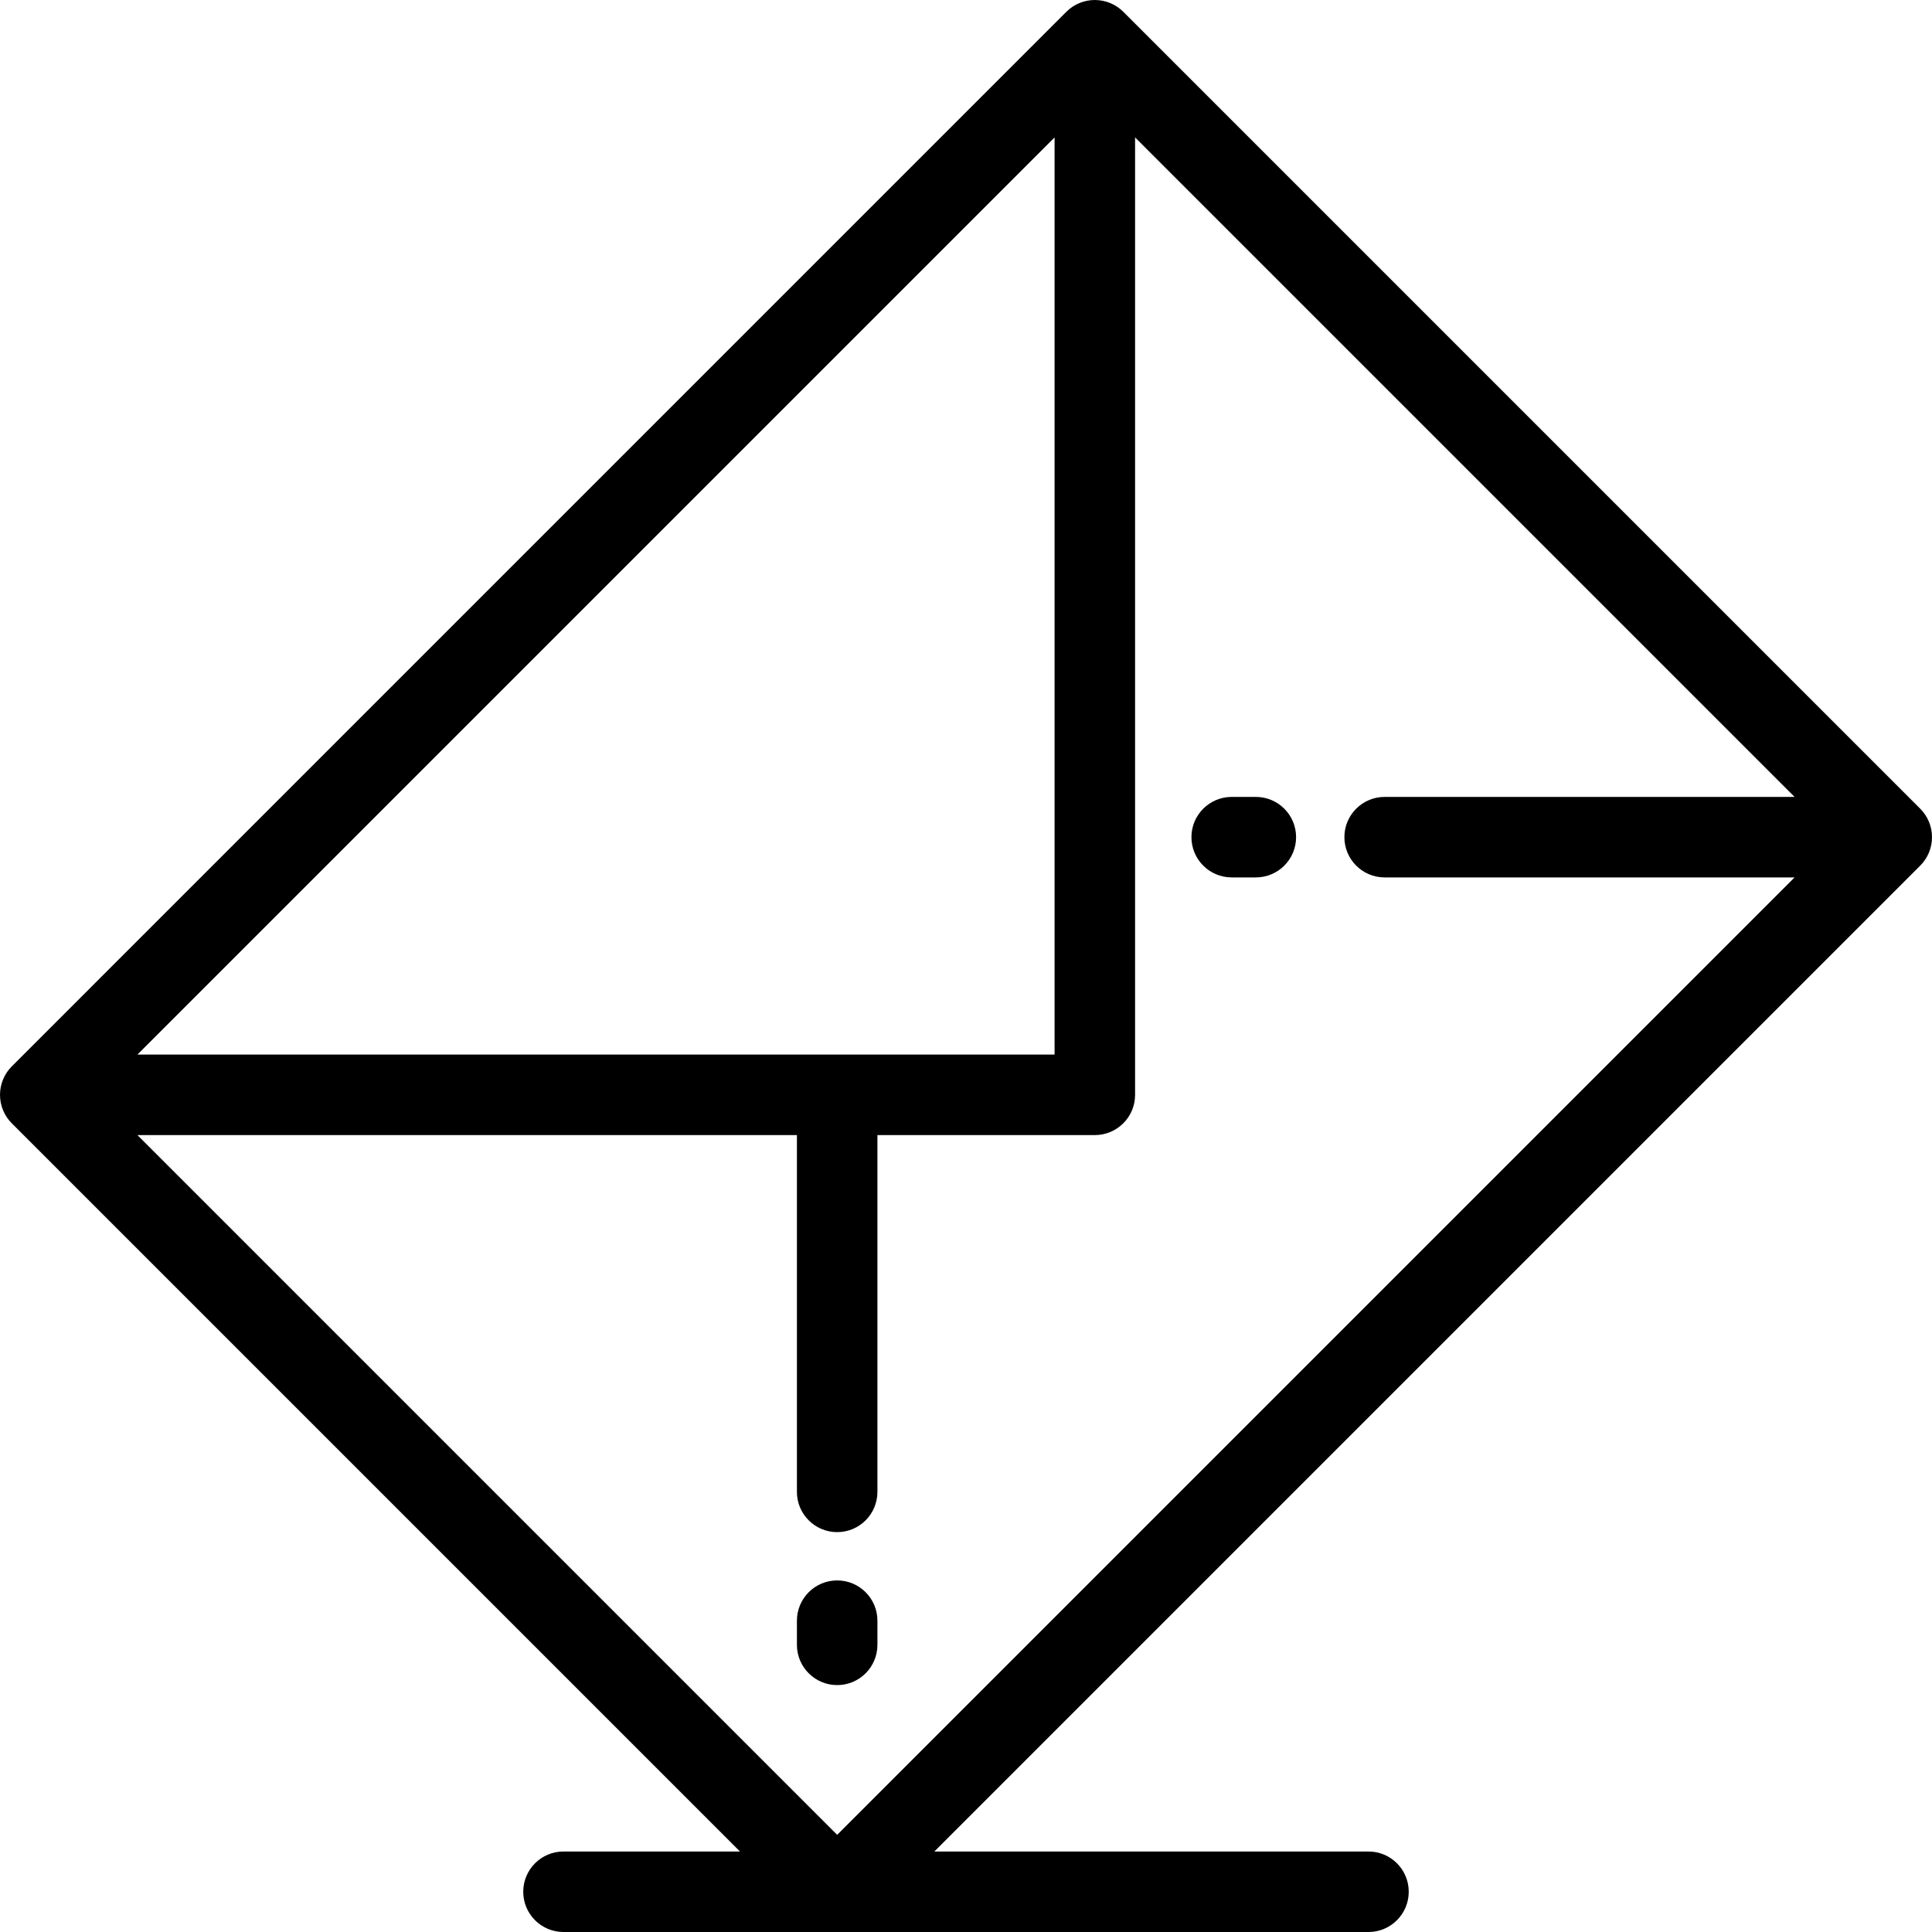
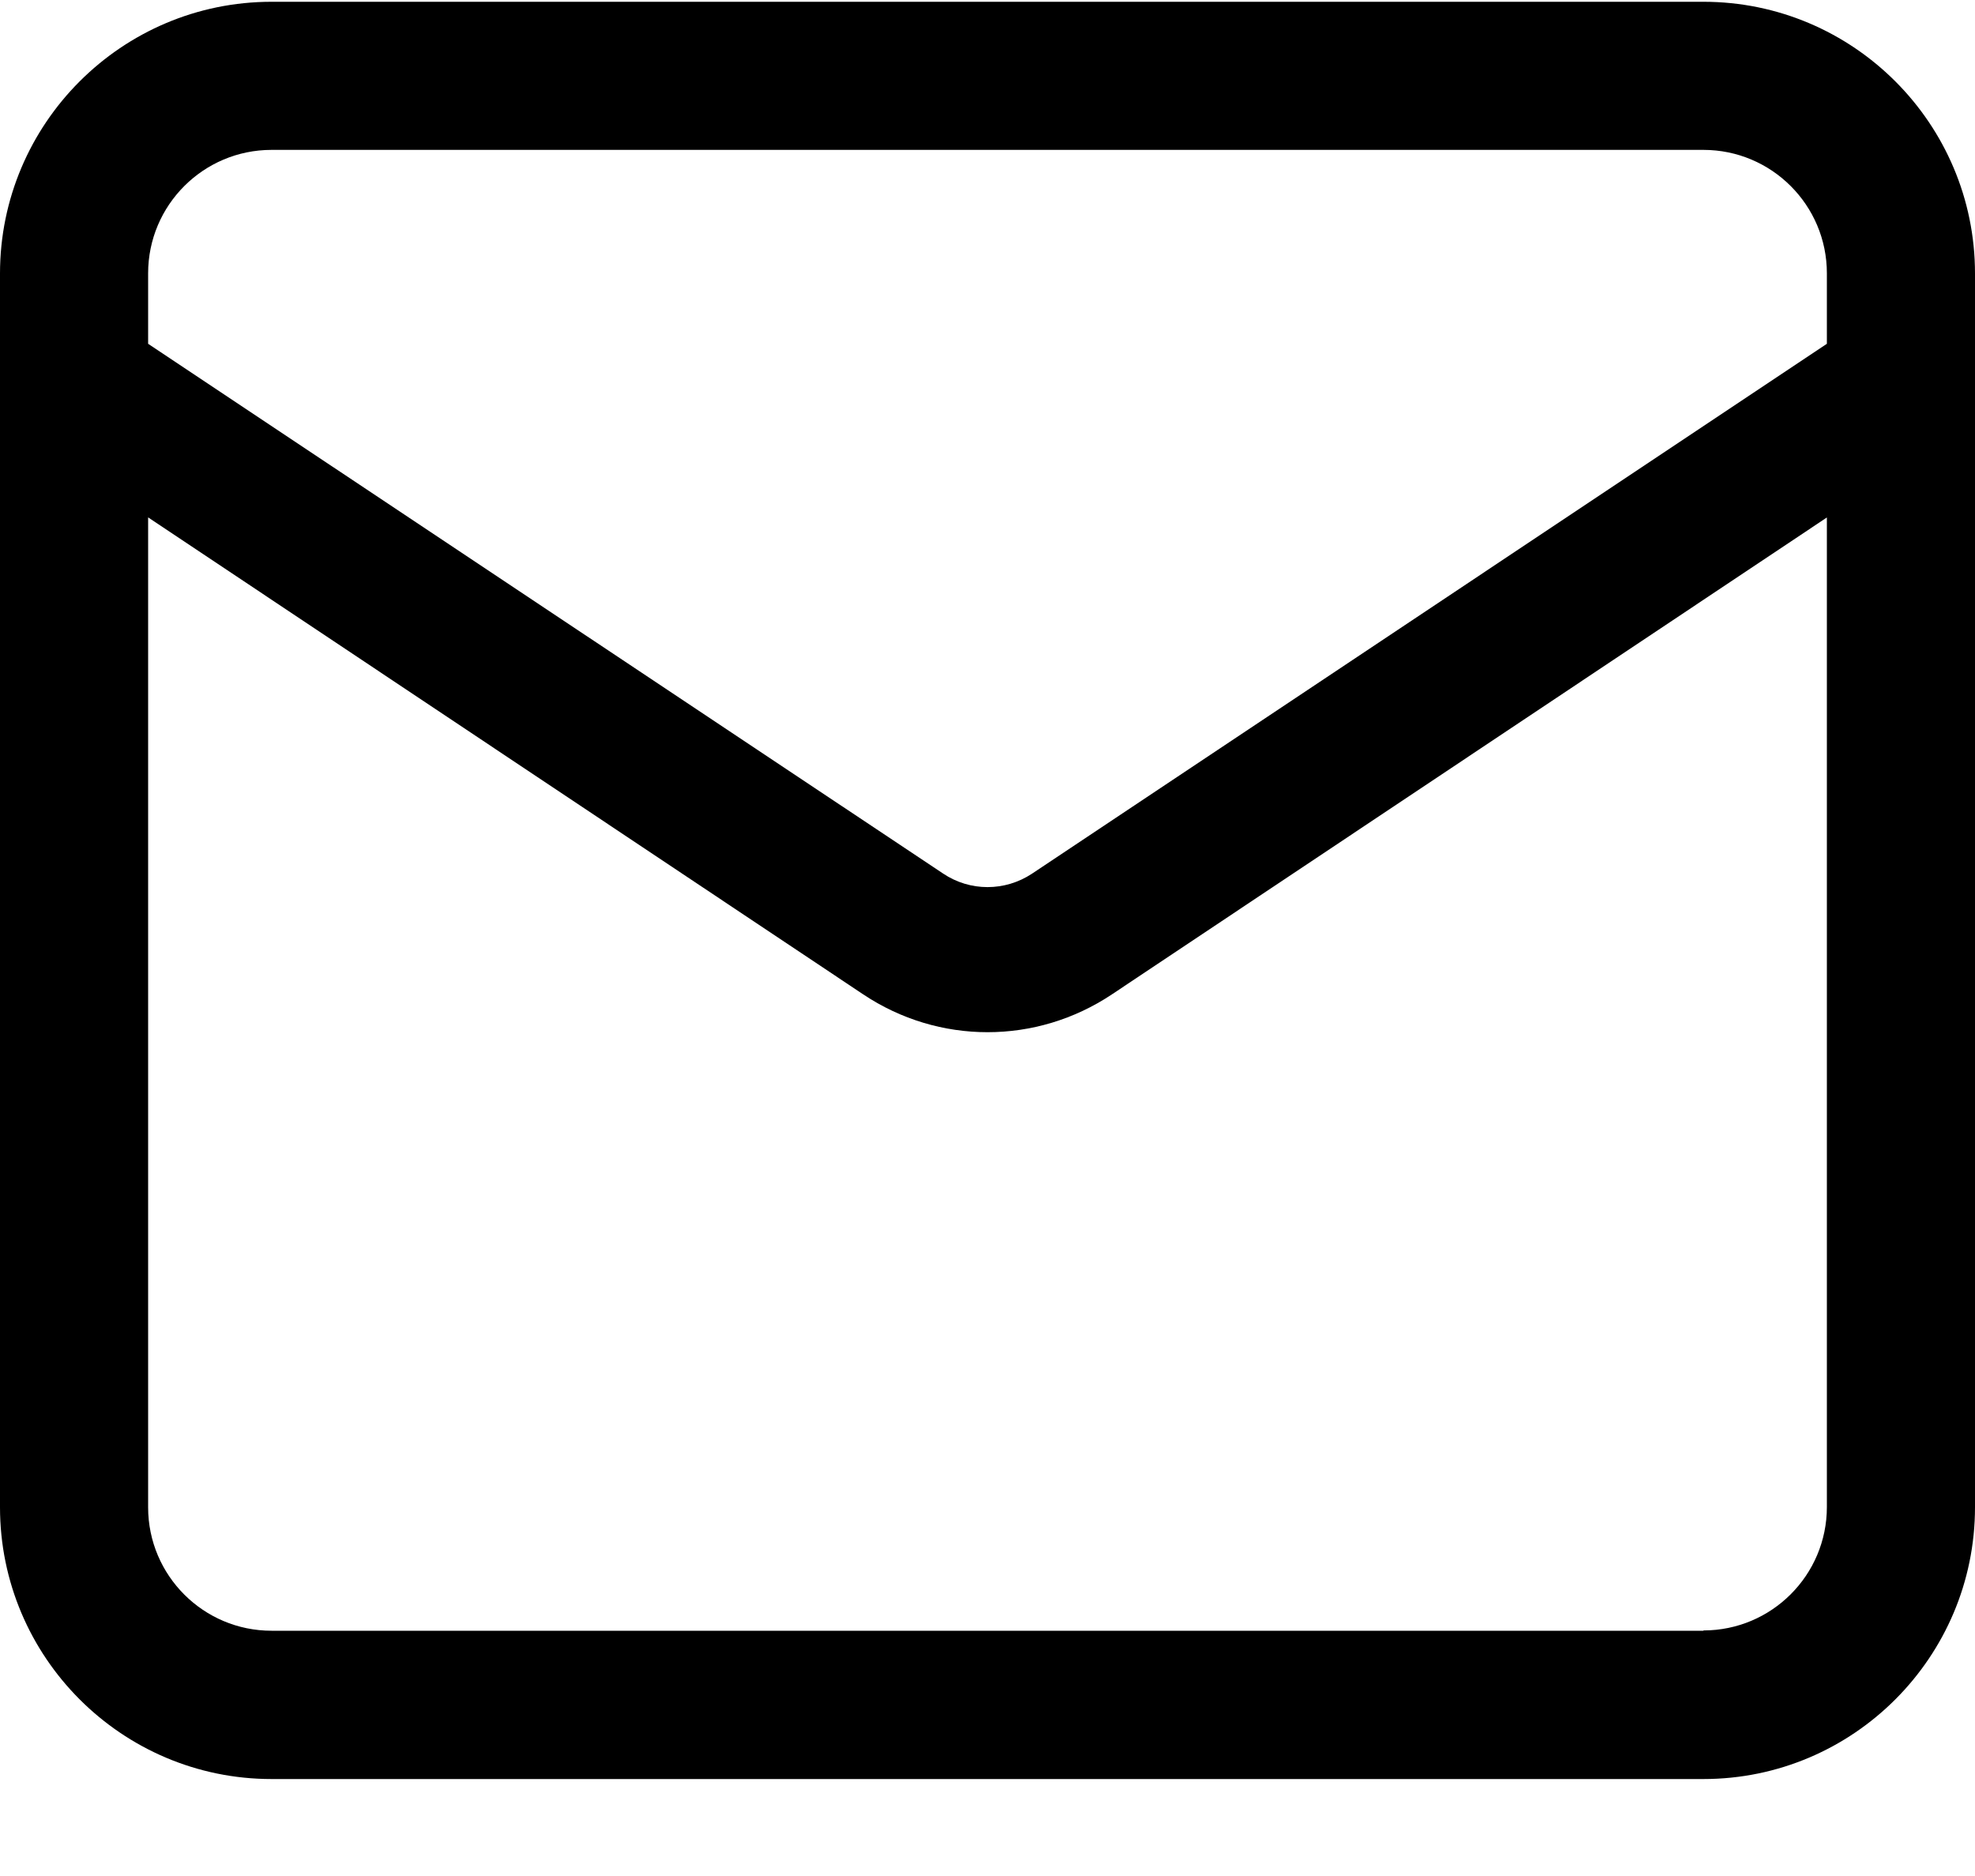
- <svg xmlns="http://www.w3.org/2000/svg" version="1.1" id="Layer_1" x="0px" y="0px" viewBox="0 0 511.999 511.999" style="enable-background:new 0 0 511.999 511.999;" xml:space="preserve">
-   <g>
-     <g>
-       <g>
-         <path d="M511.947,220.792c-0.027-0.26-0.07-0.514-0.114-0.767c-0.017-0.089-0.023-0.179-0.042-0.268     c-0.061-0.306-0.14-0.606-0.227-0.902c-0.011-0.035-0.017-0.07-0.027-0.107c-0.092-0.301-0.201-0.595-0.317-0.884     c-0.013-0.032-0.022-0.065-0.035-0.096c-0.112-0.273-0.242-0.538-0.377-0.798c-0.025-0.049-0.046-0.099-0.07-0.147     c-0.125-0.234-0.265-0.458-0.406-0.681c-0.046-0.071-0.085-0.147-0.133-0.218c-0.133-0.201-0.284-0.39-0.429-0.58     c-0.067-0.085-0.125-0.176-0.194-0.259c-0.173-0.21-0.361-0.409-0.548-0.605c-0.052-0.054-0.098-0.113-0.15-0.166L297.686,3.124     c-0.146-0.146-0.302-0.274-0.452-0.41c-0.107-0.095-0.208-0.196-0.319-0.286c-0.169-0.14-0.346-0.263-0.521-0.39     c-0.107-0.078-0.208-0.16-0.319-0.234c-0.177-0.118-0.361-0.223-0.542-0.33c-0.118-0.07-0.234-0.144-0.356-0.209     c-0.173-0.094-0.352-0.173-0.531-0.256c-0.138-0.065-0.275-0.134-0.417-0.194c-0.166-0.068-0.335-0.125-0.507-0.185     c-0.16-0.058-0.319-0.119-0.481-0.169c-0.164-0.049-0.33-0.085-0.494-0.127c-0.173-0.044-0.346-0.093-0.521-0.128     c-0.181-0.036-0.363-0.057-0.544-0.083c-0.164-0.025-0.325-0.054-0.492-0.071c-0.298-0.029-0.598-0.041-0.898-0.045     c-0.05,0-0.1-0.008-0.153-0.008c-0.077,0-0.15,0.01-0.227,0.012c-0.273,0.005-0.546,0.015-0.817,0.042     c-0.194,0.018-0.381,0.053-0.571,0.082c-0.151,0.023-0.306,0.041-0.461,0.07c-0.206,0.041-0.409,0.097-0.61,0.149     c-0.133,0.035-0.267,0.063-0.398,0.102c-0.201,0.061-0.394,0.133-0.588,0.206c-0.133,0.048-0.267,0.092-0.398,0.145     c-0.186,0.077-0.365,0.166-0.546,0.253c-0.133,0.064-0.269,0.123-0.4,0.193c-0.179,0.095-0.35,0.204-0.523,0.309     c-0.125,0.076-0.252,0.146-0.373,0.227c-0.201,0.133-0.391,0.281-0.581,0.427c-0.085,0.066-0.175,0.125-0.258,0.193     c-0.282,0.23-0.553,0.474-0.809,0.732L3.125,282.599c-0.011,0.011-0.018,0.021-0.027,0.03c-0.236,0.237-0.461,0.484-0.673,0.742     c-0.061,0.073-0.111,0.153-0.169,0.226c-0.156,0.202-0.313,0.401-0.454,0.613c-0.044,0.065-0.079,0.133-0.121,0.198     c-0.146,0.229-0.289,0.46-0.419,0.699c-0.022,0.046-0.044,0.095-0.067,0.141c-0.135,0.262-0.267,0.529-0.379,0.804     c-0.015,0.031-0.023,0.063-0.035,0.094c-0.116,0.29-0.225,0.585-0.317,0.886c-0.011,0.034-0.017,0.07-0.027,0.106     c-0.087,0.297-0.166,0.597-0.227,0.904c-0.017,0.083-0.025,0.169-0.039,0.253c-0.046,0.258-0.09,0.516-0.116,0.782     C0.019,289.429,0,289.784,0,290.142s0.019,0.713,0.054,1.065c0.027,0.265,0.07,0.523,0.116,0.781     c0.015,0.084,0.023,0.17,0.039,0.253c0.061,0.307,0.14,0.607,0.227,0.905c0.011,0.034,0.017,0.07,0.027,0.106     c0.092,0.301,0.201,0.595,0.317,0.884c0.013,0.031,0.021,0.064,0.035,0.096c0.112,0.273,0.241,0.538,0.377,0.798     c0.025,0.049,0.044,0.099,0.07,0.148c0.125,0.236,0.267,0.461,0.411,0.686c0.044,0.069,0.081,0.144,0.127,0.212     c0.135,0.201,0.286,0.391,0.433,0.583c0.064,0.084,0.123,0.174,0.192,0.256c0.173,0.21,0.358,0.409,0.548,0.604     c0.052,0.054,0.096,0.114,0.15,0.166l192.981,192.981h-46.774c-5.891,0-10.667,4.776-10.667,10.667     c0,5.89,4.776,10.667,10.667,10.667h213.333c5.891,0,10.667-4.777,10.667-10.667c0-5.891-4.776-10.667-10.667-10.667H247.611     l261.267-261.267c0.008-0.009,0.016-0.02,0.027-0.029c0.236-0.237,0.461-0.484,0.671-0.742c0.063-0.074,0.112-0.154,0.173-0.228     c0.155-0.201,0.31-0.4,0.45-0.61c0.046-0.067,0.083-0.138,0.125-0.205c0.146-0.226,0.288-0.455,0.415-0.692     c0.025-0.046,0.044-0.094,0.068-0.141c0.135-0.262,0.264-0.529,0.379-0.804c0.013-0.031,0.023-0.063,0.035-0.094     c0.116-0.29,0.225-0.585,0.317-0.886c0.011-0.035,0.017-0.071,0.027-0.107c0.087-0.297,0.166-0.596,0.227-0.902     c0.019-0.089,0.025-0.179,0.042-0.269c0.044-0.254,0.087-0.508,0.114-0.767c0.035-0.352,0.052-0.707,0.052-1.065     C511.999,221.499,511.982,221.144,511.947,220.792z M36.419,279.475L279.475,36.421v243.055H36.419V279.475z M366.943,232.523     h108.639L221.858,486.247L36.419,300.808h174.772v94.555c0,5.891,4.778,10.667,10.667,10.667c5.891,0,10.667-4.776,10.667-10.667     v-94.555h57.618c5.89,0,10.667-4.775,10.667-10.667V36.417L475.582,211.19H366.943c-5.889,0-10.667,4.776-10.667,10.667     S361.053,232.523,366.943,232.523z" />
-         <path d="M332.809,211.189h-6.4c-5.889,0-10.667,4.776-10.667,10.667c0,5.891,4.778,10.667,10.667,10.667h6.4     c5.891,0,10.667-4.776,10.667-10.667C343.476,215.965,338.7,211.189,332.809,211.189z" />
-         <path d="M221.858,418.829c-5.889,0-10.667,4.777-10.667,10.667v6.402c0,5.891,4.778,10.667,10.667,10.667     c5.891,0,10.667-4.775,10.667-10.667v-6.402C232.525,423.604,227.75,418.829,221.858,418.829z" />
-       </g>
-     </g>
-   </g>
-   <g>
- </g>
-   <g>
- </g>
-   <g>
- </g>
-   <g>
- </g>
-   <g>
- </g>
-   <g>
- </g>
-   <g>
- </g>
-   <g>
- </g>
-   <g>
- </g>
-   <g>
- </g>
-   <g>
- </g>
-   <g>
- </g>
-   <g>
- </g>
-   <g>
- </g>
-   <g>
- </g>
+ <svg xmlns="http://www.w3.org/2000/svg" width="20" height="19" viewBox="0 0 20 19" fill="none">
+   <path d="M17.25 0.018H2.75C1.233 0.018 0 1.252 0 2.77V15.265C0 16.783 1.233 18.018 2.75 18.018H17.25C18.767 18.018 20 16.783 20 15.265V2.77C20 1.252 18.767 0.018 17.25 0.018ZM2.75 1.518H17.25C17.94 1.518 18.5 2.078 18.5 2.768V3.482L10.45 8.849C10.177 9.029 9.824 9.031 9.55 8.847L1.5 3.482V2.768C1.5 2.078 2.06 1.518 2.75 1.518V1.518ZM17.25 16.516H2.75C2.06 16.516 1.5 15.956 1.5 15.266V5.24L8.74 10.07C9.123 10.326 9.562 10.454 10 10.454C10.44 10.454 10.877 10.326 11.26 10.071L18.5 5.241V15.263C18.5 15.953 17.94 16.513 17.25 16.513V16.516Z" fill="black" />
</svg>
